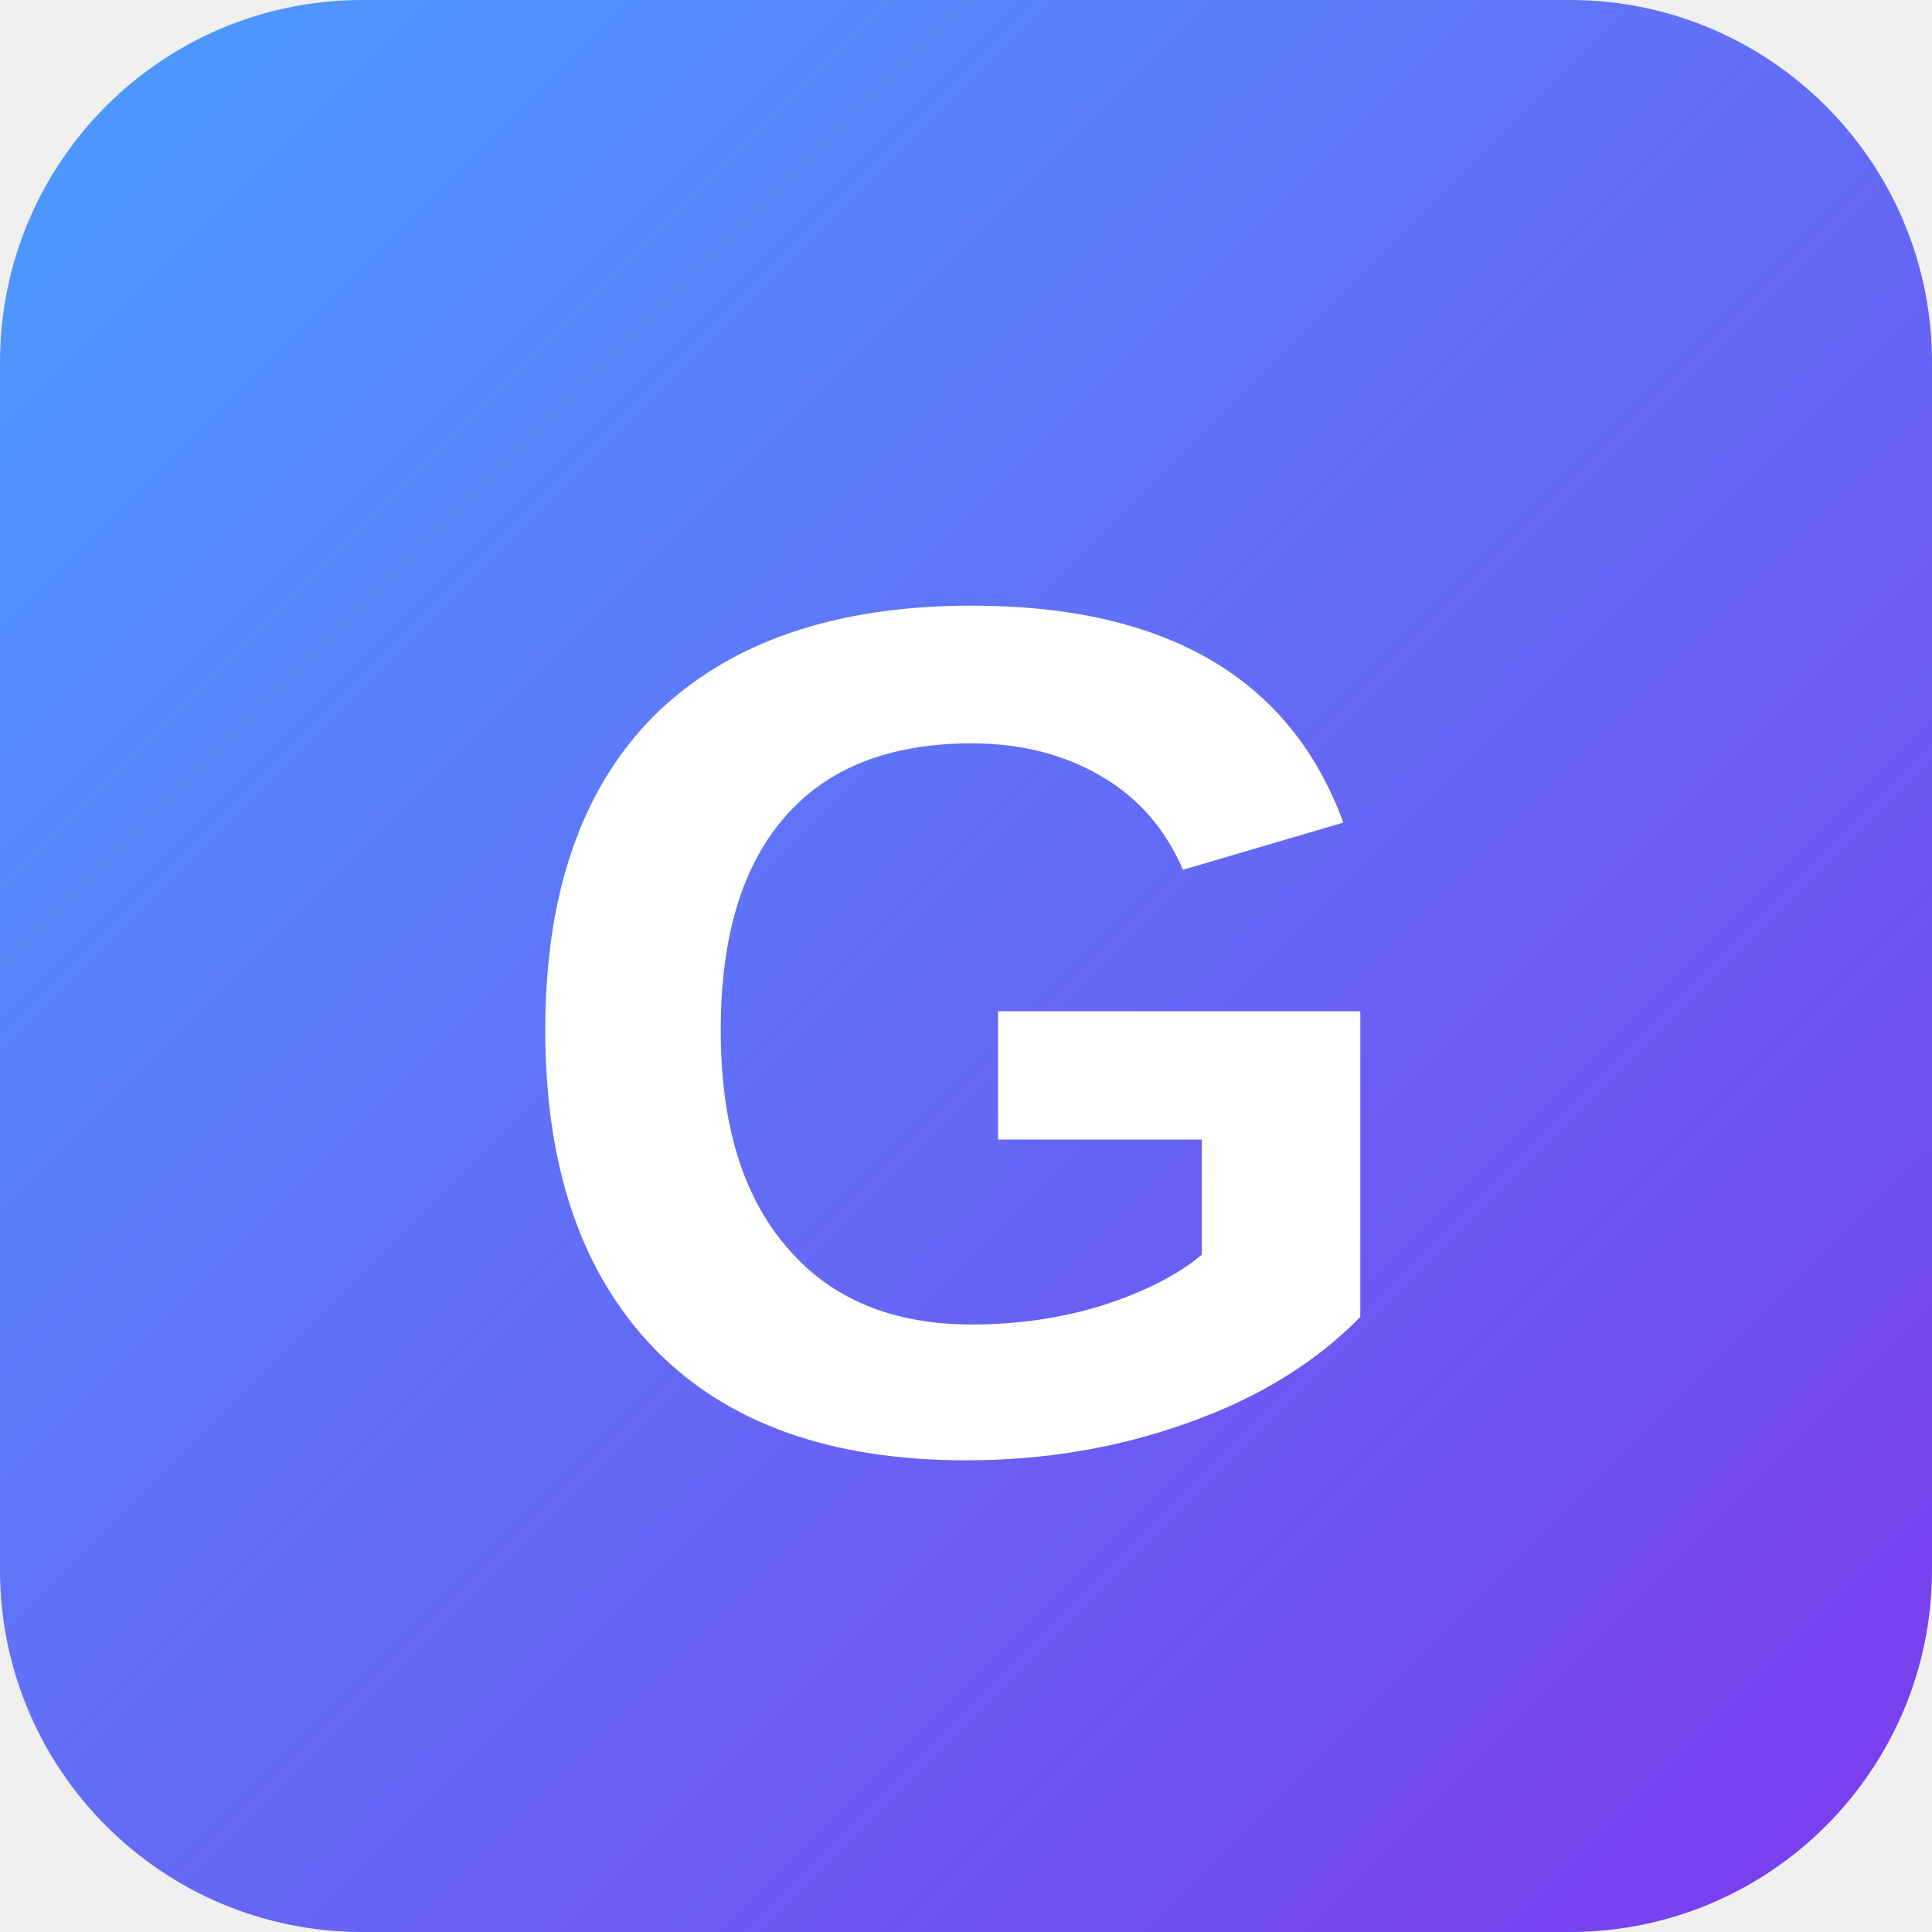
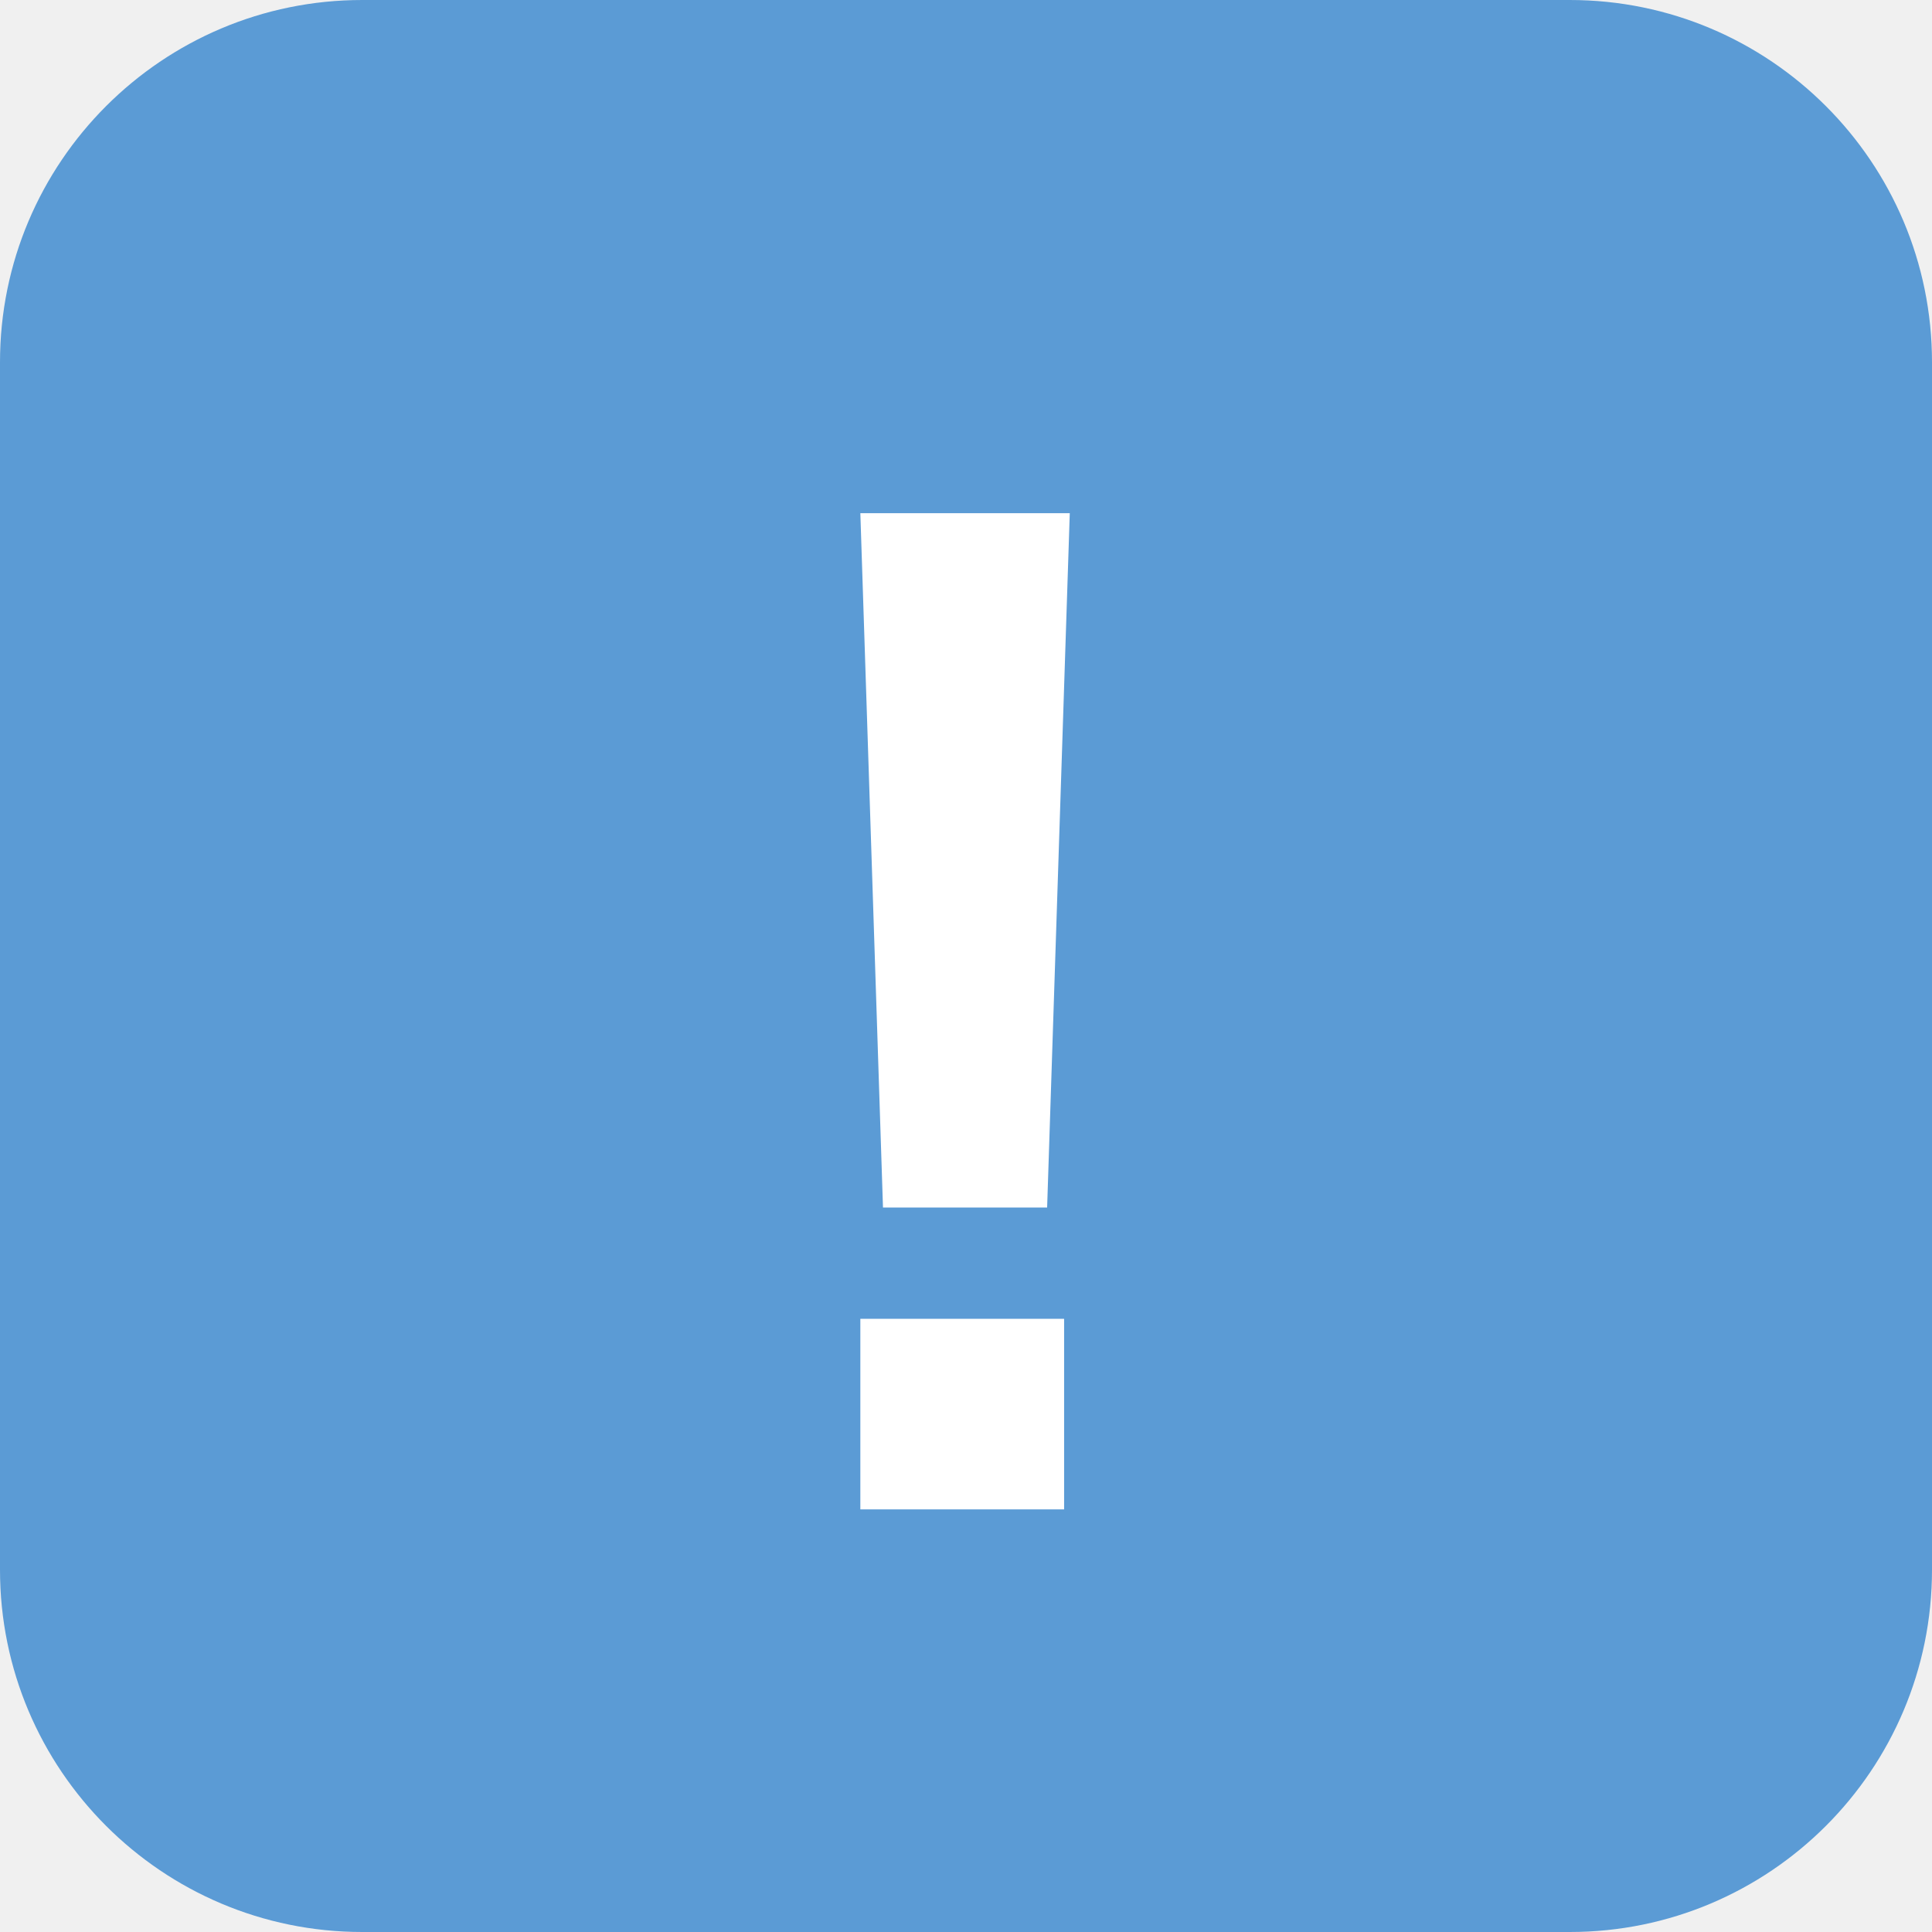
<svg xmlns="http://www.w3.org/2000/svg" width="16" height="16" viewBox="0 0 16 16">
-   <defs>
-     <linearGradient id="grad" x1="0%" y1="0%" x2="100%" y2="100%">
-       <stop offset="0%" style="stop-color:#4a9eff" />
-       <stop offset="100%" style="stop-color:#7c3aed" />
-     </linearGradient>
-   </defs>
-   <rect width="16" height="16" rx="3" fill="url(#grad)" />
-   <text x="8" y="12" font-family="Arial, sans-serif" font-size="10" font-weight="bold" fill="white" text-anchor="middle">G</text>
+   <rect width="16" height="16" rx="3" fill="#5b9bd5" />
+   <text x="8" y="12.5" font-family="Arial, sans-serif" font-size="12" font-weight="bold" fill="white" text-anchor="middle">!</text>
</svg>
